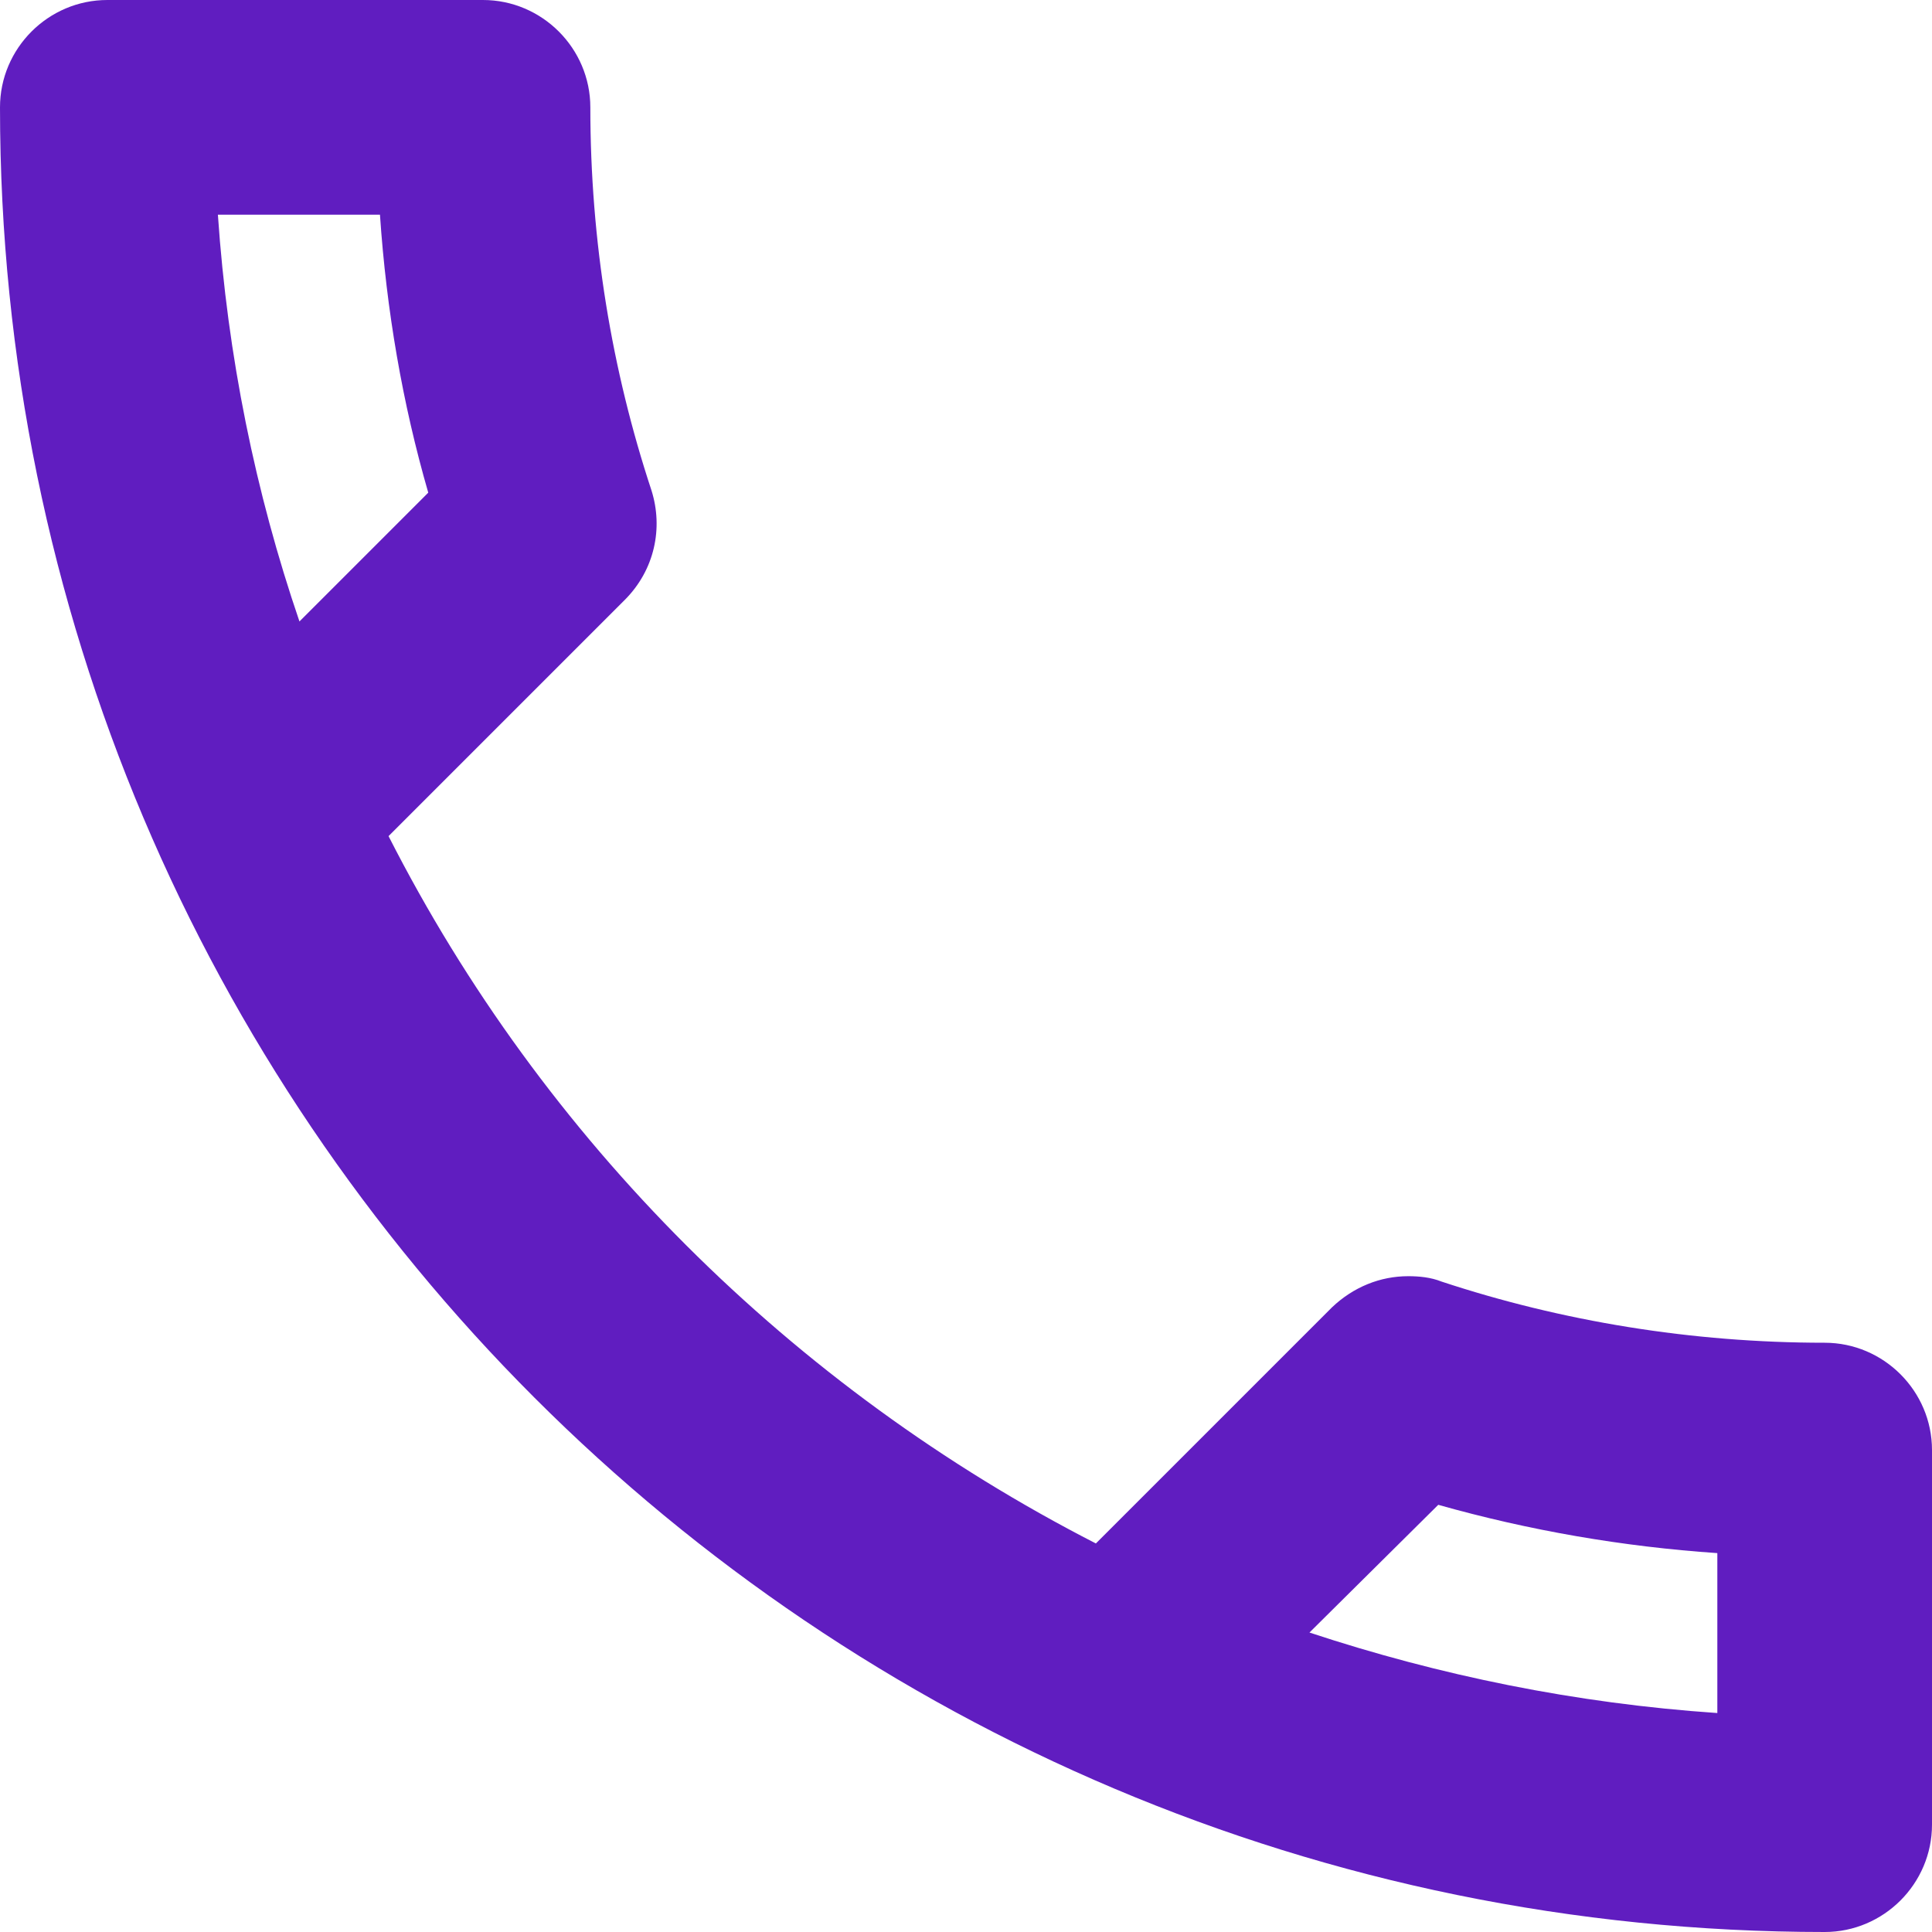
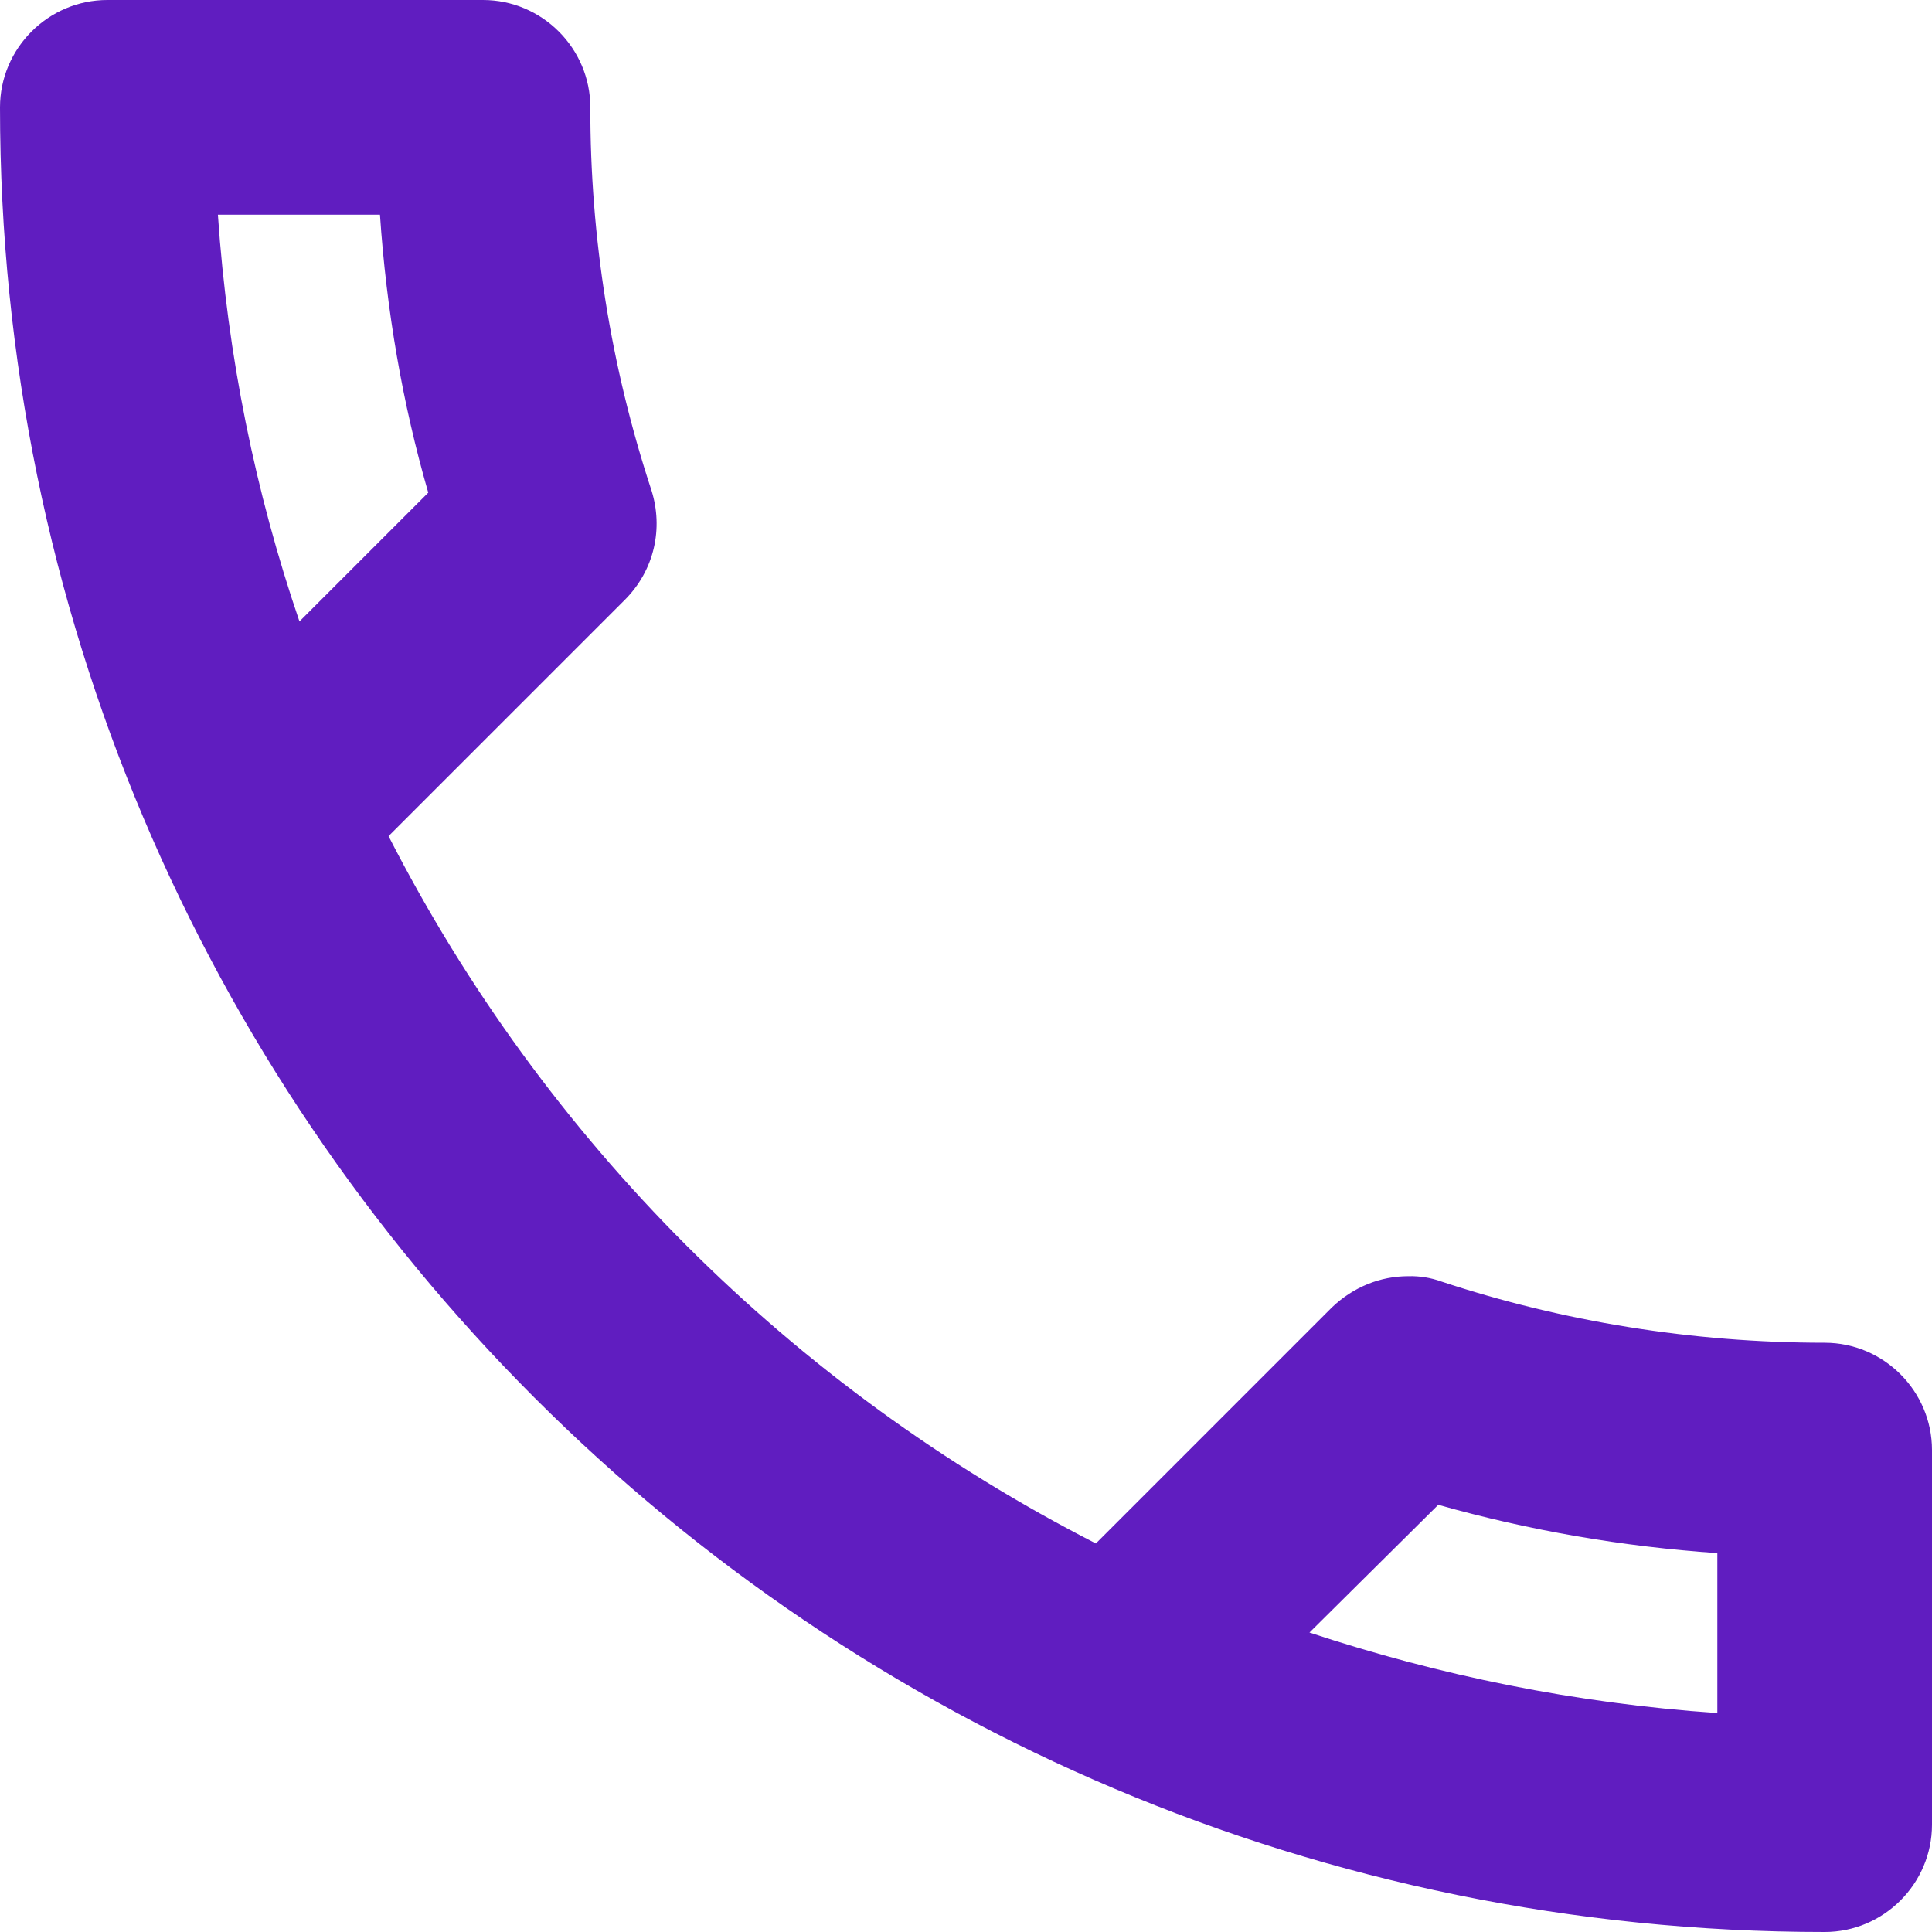
<svg xmlns="http://www.w3.org/2000/svg" width="18" height="18" viewBox="0 0 18 18" fill="none">
-   <path d="M3.54 2C3.6 2.89 3.75 3.76 3.99 4.59L2.79 5.79C2.38 4.59 2.12 3.32 2.03 2H3.54ZM13.4 14.02C14.25 14.26 15.12 14.41 16 14.47V15.96C14.68 15.87 13.41 15.61 12.2 15.21L13.4 14.02ZM4.5 0H1C0.45 0 0 0.45 0 1C0 10.39 7.61 18 17 18C17.55 18 18 17.55 18 17V13.51C18 12.96 17.55 12.51 17 12.51C15.76 12.51 14.55 12.31 13.43 11.94C13.33 11.9 13.22 11.89 13.12 11.89C12.86 11.89 12.61 11.99 12.41 12.18L10.21 14.38C7.38 12.93 5.06 10.62 3.62 7.79L5.82 5.59C6.1 5.31 6.18 4.92 6.07 4.57C5.7 3.45 5.5 2.25 5.5 1C5.5 0.45 5.05 0 4.5 0Z" fill="#601DC0" />
+   <path d="M3.54 2c.06.89.21 1.76.45 2.59l-1.2 1.2c-.41-1.2-.67-2.47-.76-3.79h1.51zm9.86 12.02c.85.24 1.72.39 2.6.45v1.49c-1.32-.09-2.59-.35-3.8-.75l1.2-1.19zM4.5 0H1C.45 0 0 .45 0 1c0 9.39 7.61 17 17 17 .55 0 1-.45 1-1v-3.49c0-.55-.45-1-1-1-1.24 0-2.45-.2-3.57-.57a.84.84 0 00-.31-.05c-.26 0-.51.1-.71.29l-2.2 2.2a15.149 15.149 0 01-6.59-6.59l2.2-2.2c.28-.28.36-.67.25-1.02A11.36 11.36 0 015.5 1c0-.55-.45-1-1-1z" fill="#601DC0" />
</svg>
